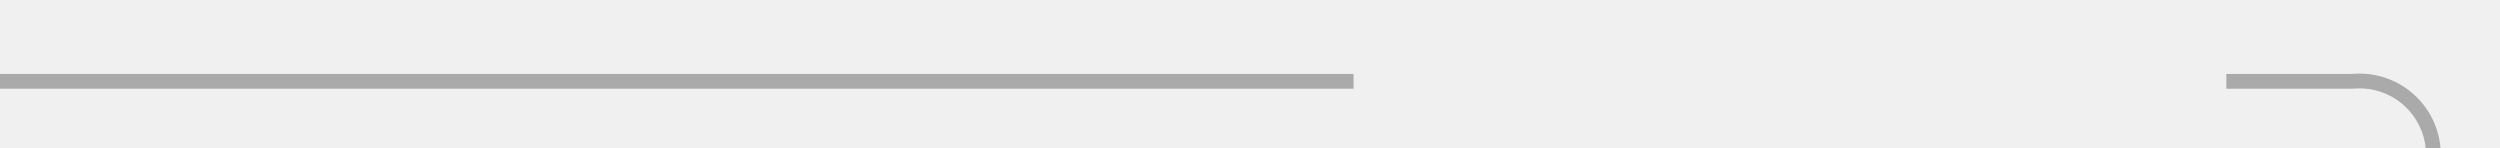
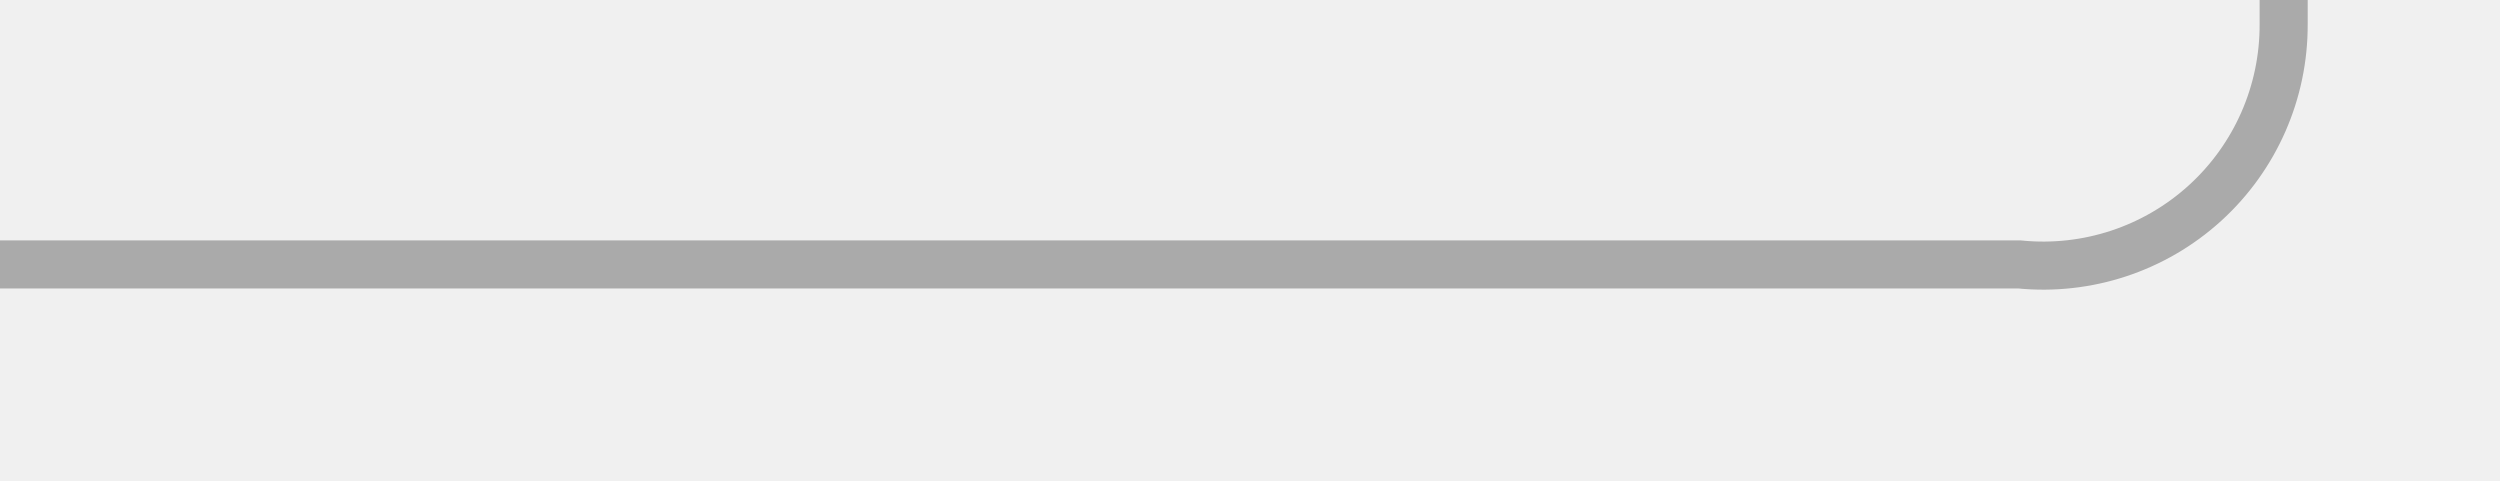
- <svg xmlns="http://www.w3.org/2000/svg" version="1.1" width="169px" height="10px" preserveAspectRatio="xMinYMid meet" viewBox="591 282  169 8">
+ <svg xmlns="http://www.w3.org/2000/svg" version="1.1" width="52px" height="10px" preserveAspectRatio="xMinYMid meet" viewBox="389 282  52 8">
  <defs>
-     <mask fill="white" id="clip204">
-       <path d="M 682.5 273  L 741.5 273  L 741.5 298  L 682.5 298  Z M 591 273  L 764 273  L 764 373  L 591 373  Z " fill-rule="evenodd" />
+     <mask fill="white" id="clip194">
+       <path d="M 400 214  L 472 214  L 472 239  L 400 239  Z M 389 166  L 500 166  L 500 289  L 389 289  Z " fill-rule="evenodd" />
    </mask>
  </defs>
-   <path d="M 591 286.5  L 750 286.5  A 5 5 0 0 1 755.5 291.5 L 755.5 359  " stroke-width="1" stroke="#aaaaaa" fill="none" mask="url(#clip204)" />
-   <path d="M 749.2 358  L 755.5 364  L 761.8 358  L 749.2 358  Z " fill-rule="nonzero" fill="#aaaaaa" stroke="none" mask="url(#clip204)" />
+   <path d="M 389 286.5  L 431 286.5  A 5 5 0 0 0 436.5 281.5 L 436.5 180  A 5 5 0 0 1 441.5 175.5 L 486 175.5  " stroke-width="1" stroke="#aaaaaa" fill="none" mask="url(#clip194)" />
+   <path d="M 485 181.8  L 491 175.5  L 485 169.2  L 485 181.8  Z " fill-rule="nonzero" fill="#aaaaaa" stroke="none" mask="url(#clip194)" />
</svg>
